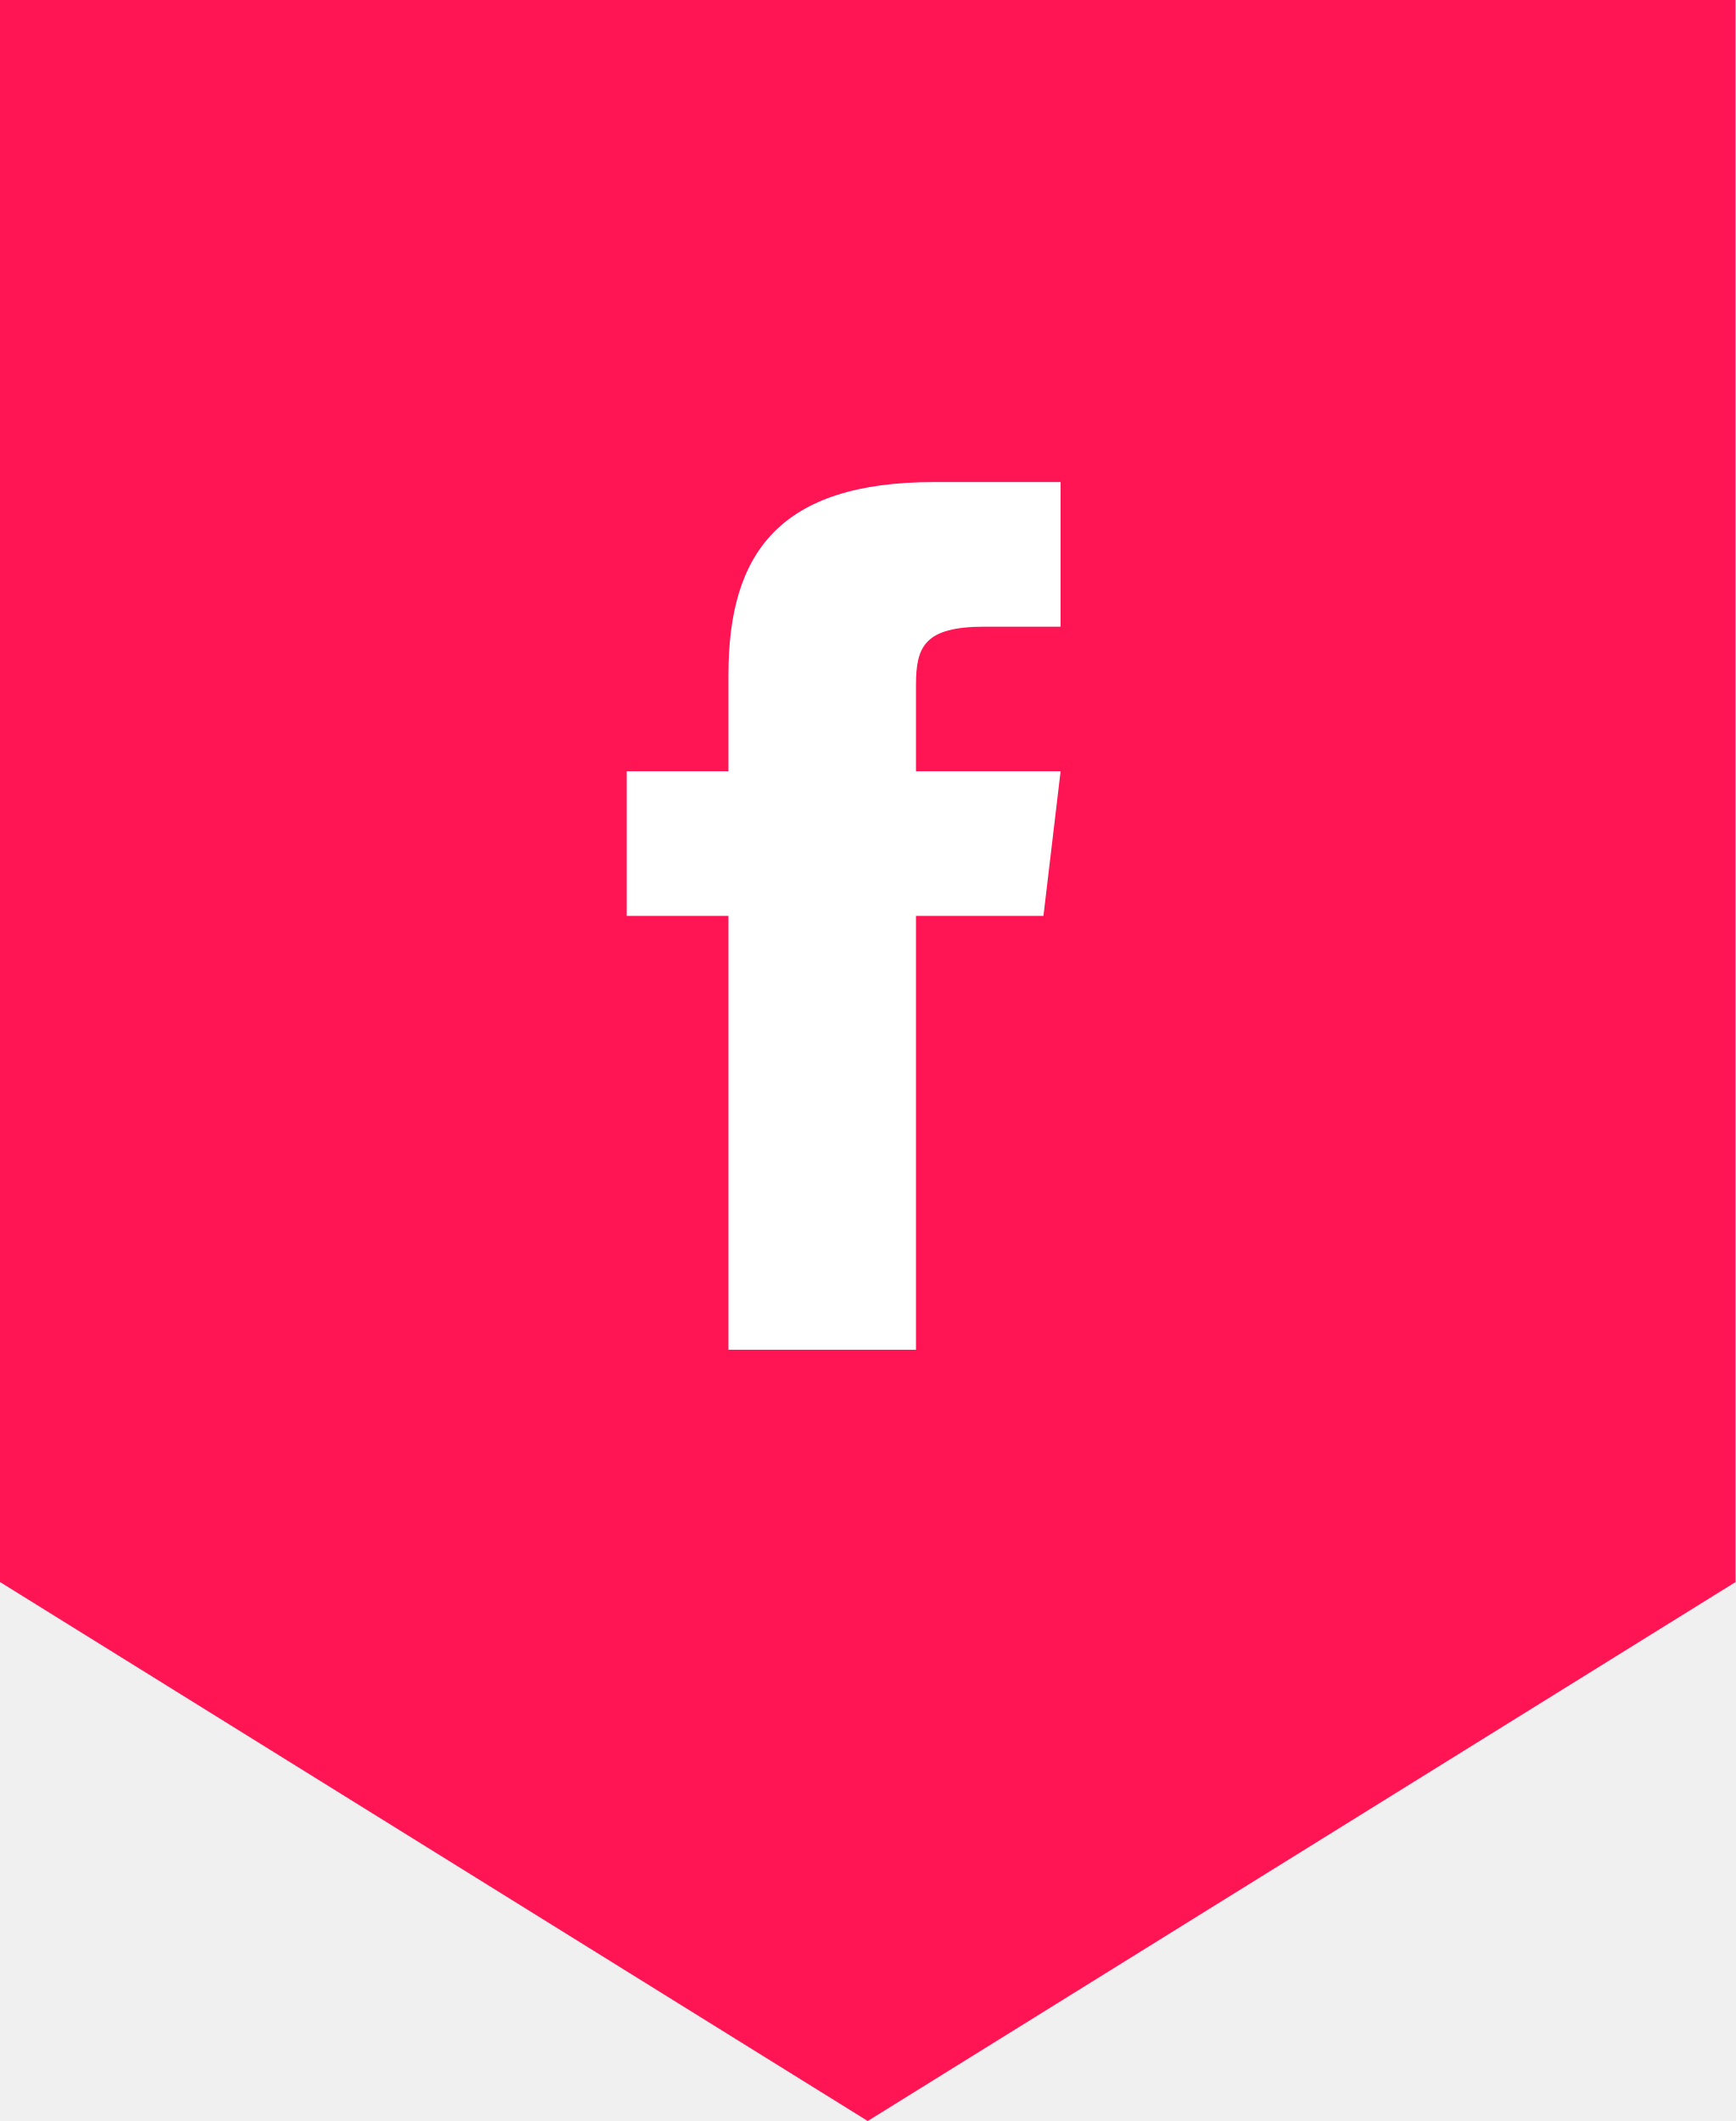
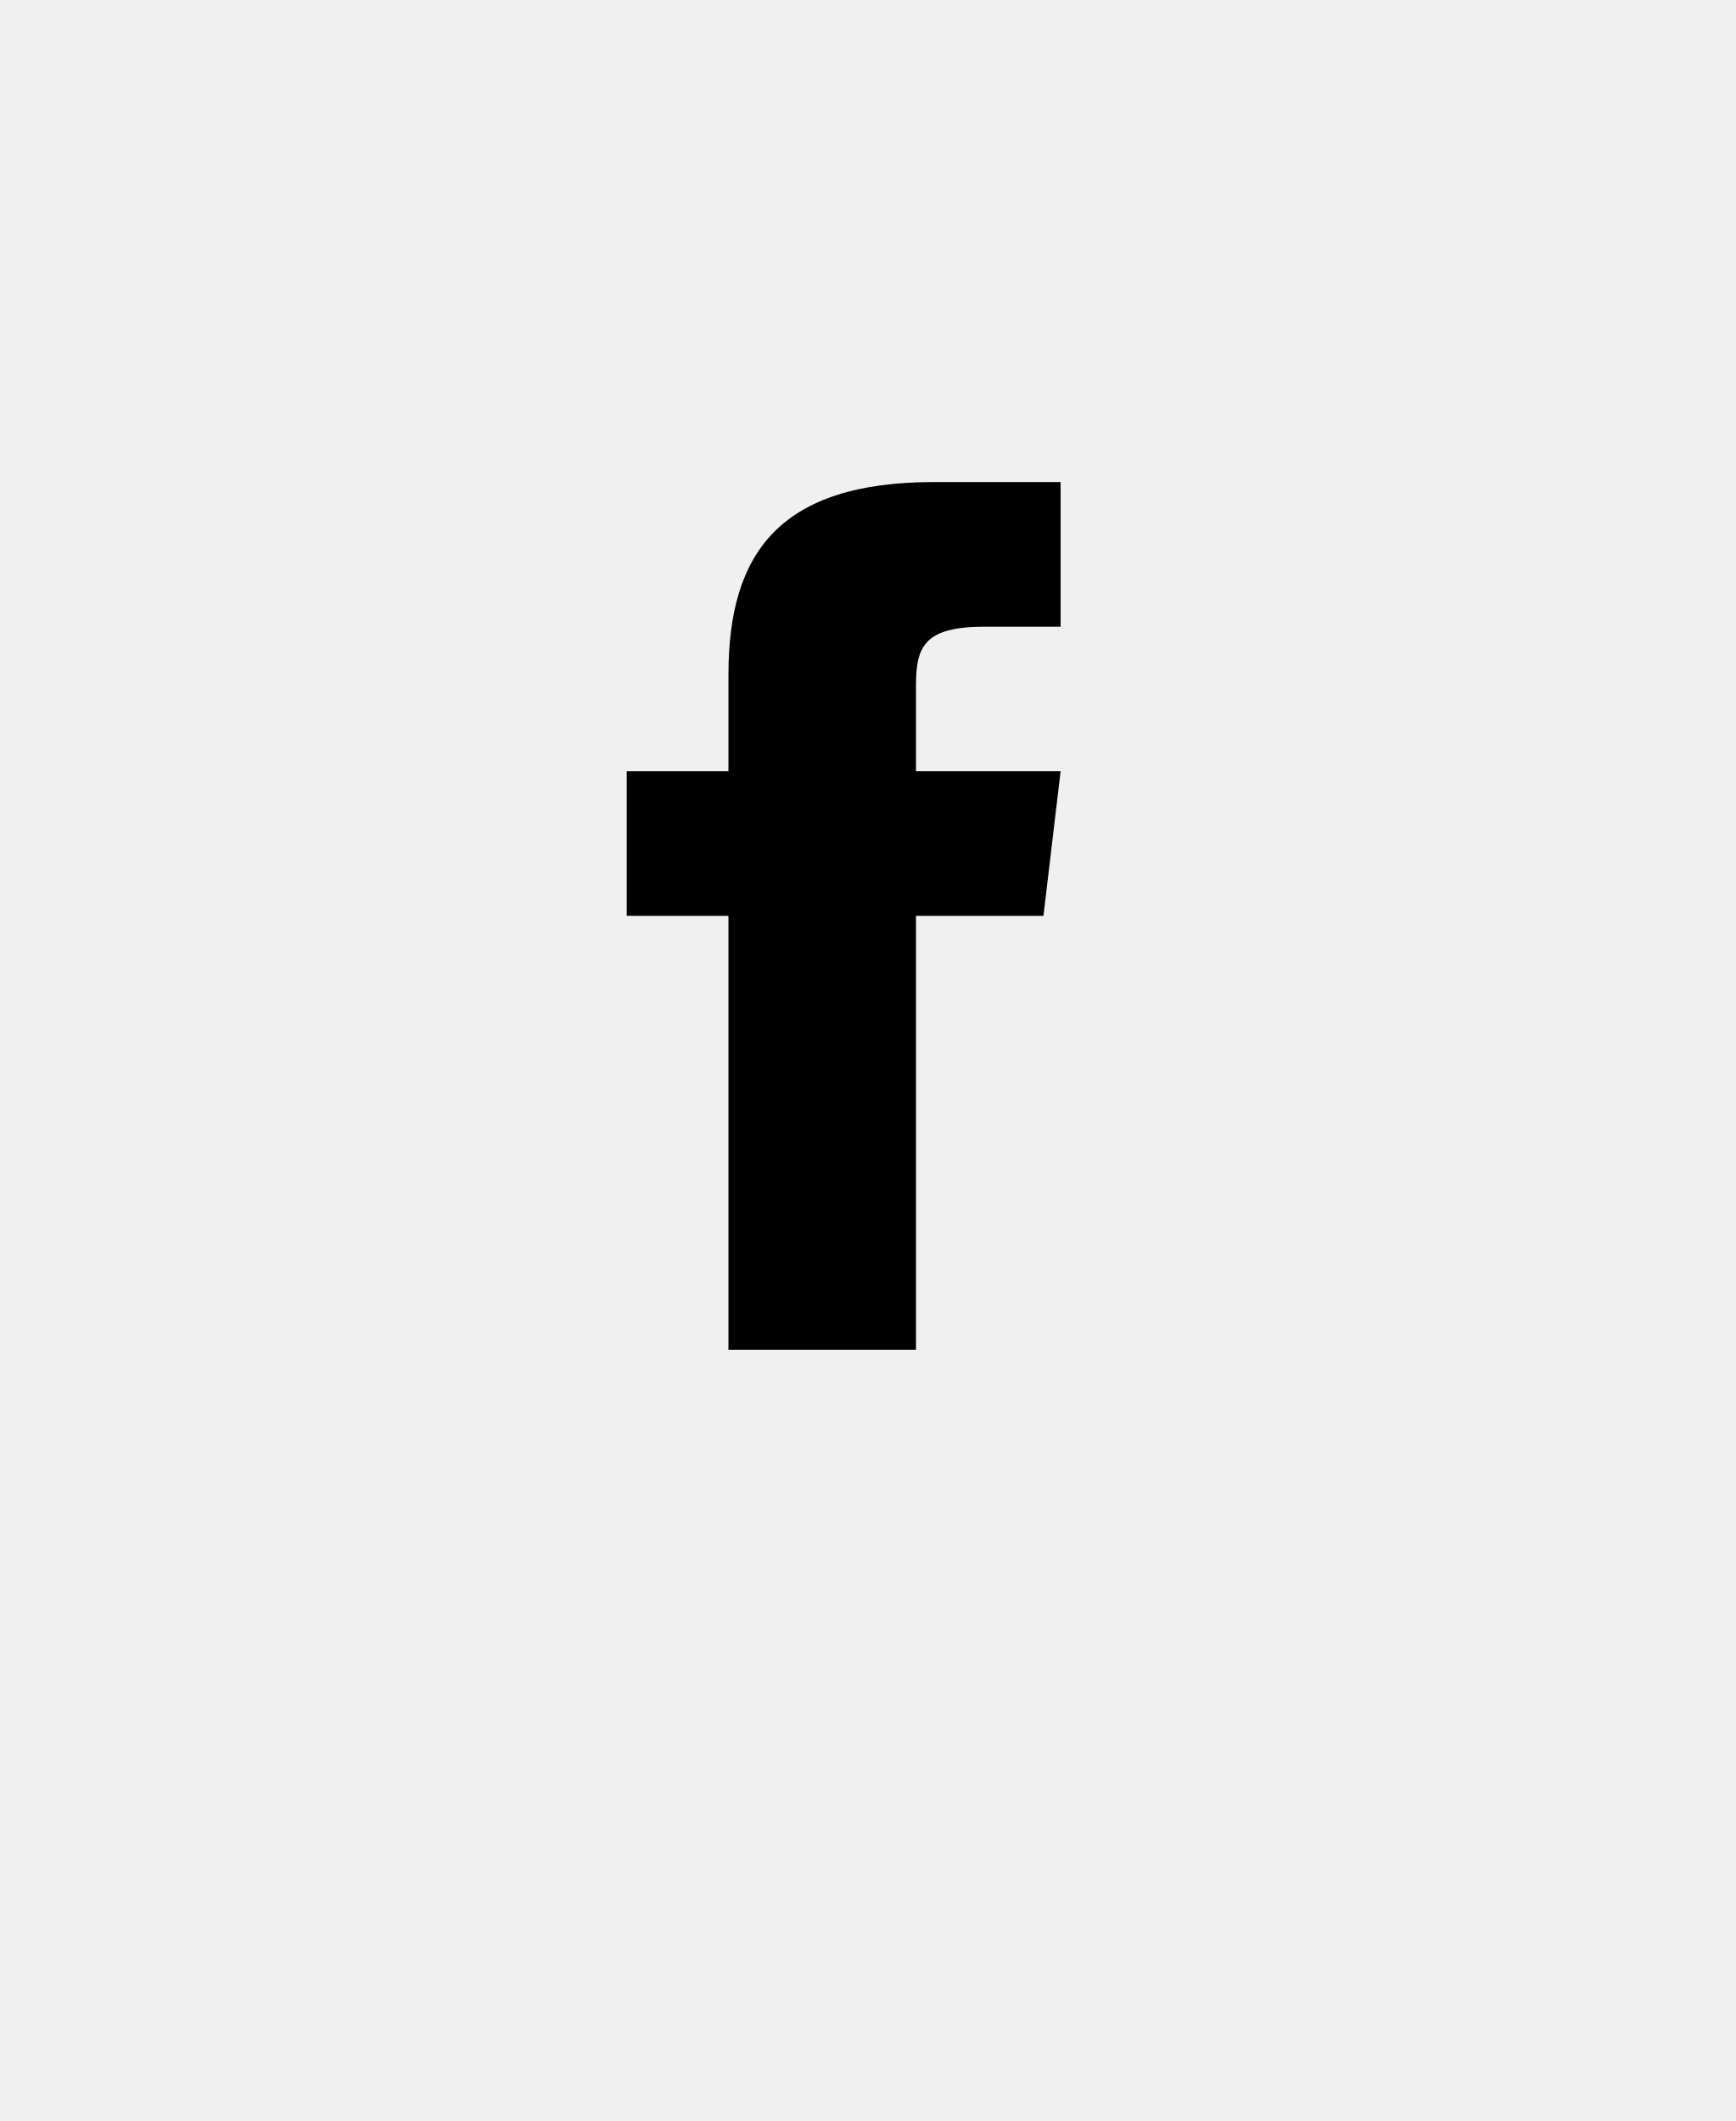
- <svg xmlns="http://www.w3.org/2000/svg" width="36" height="44">
-   <g fill="none" fill-rule="evenodd">
-     <path fill="#FF1553" d="M0 0v32.82h.002L17.999 44l18-11.18H36V0z" />
-     <path d="M19 16v-1.786c0-.806.178-1.214 1.43-1.214H22v-3h-2.62c-3.211 0-4.27 1.472-4.27 3.998V16H13v3h2.11v9H19v-9h2.644L22 16h-3z" fill="#FFF" fill-rule="nonzero" />
+ <svg xmlns="http://www.w3.org/2000/svg" width="36" height="44" id="icon-fb">
+   <g>
+     <path d="M19 16v-1.786c0-.806.178-1.214 1.43-1.214H22v-3h-2.62c-3.211 0-4.27 1.472-4.27 3.998V16H13v3h2.11v9H19v-9h2.644L22 16h-3z" />
  </g>
</svg>
